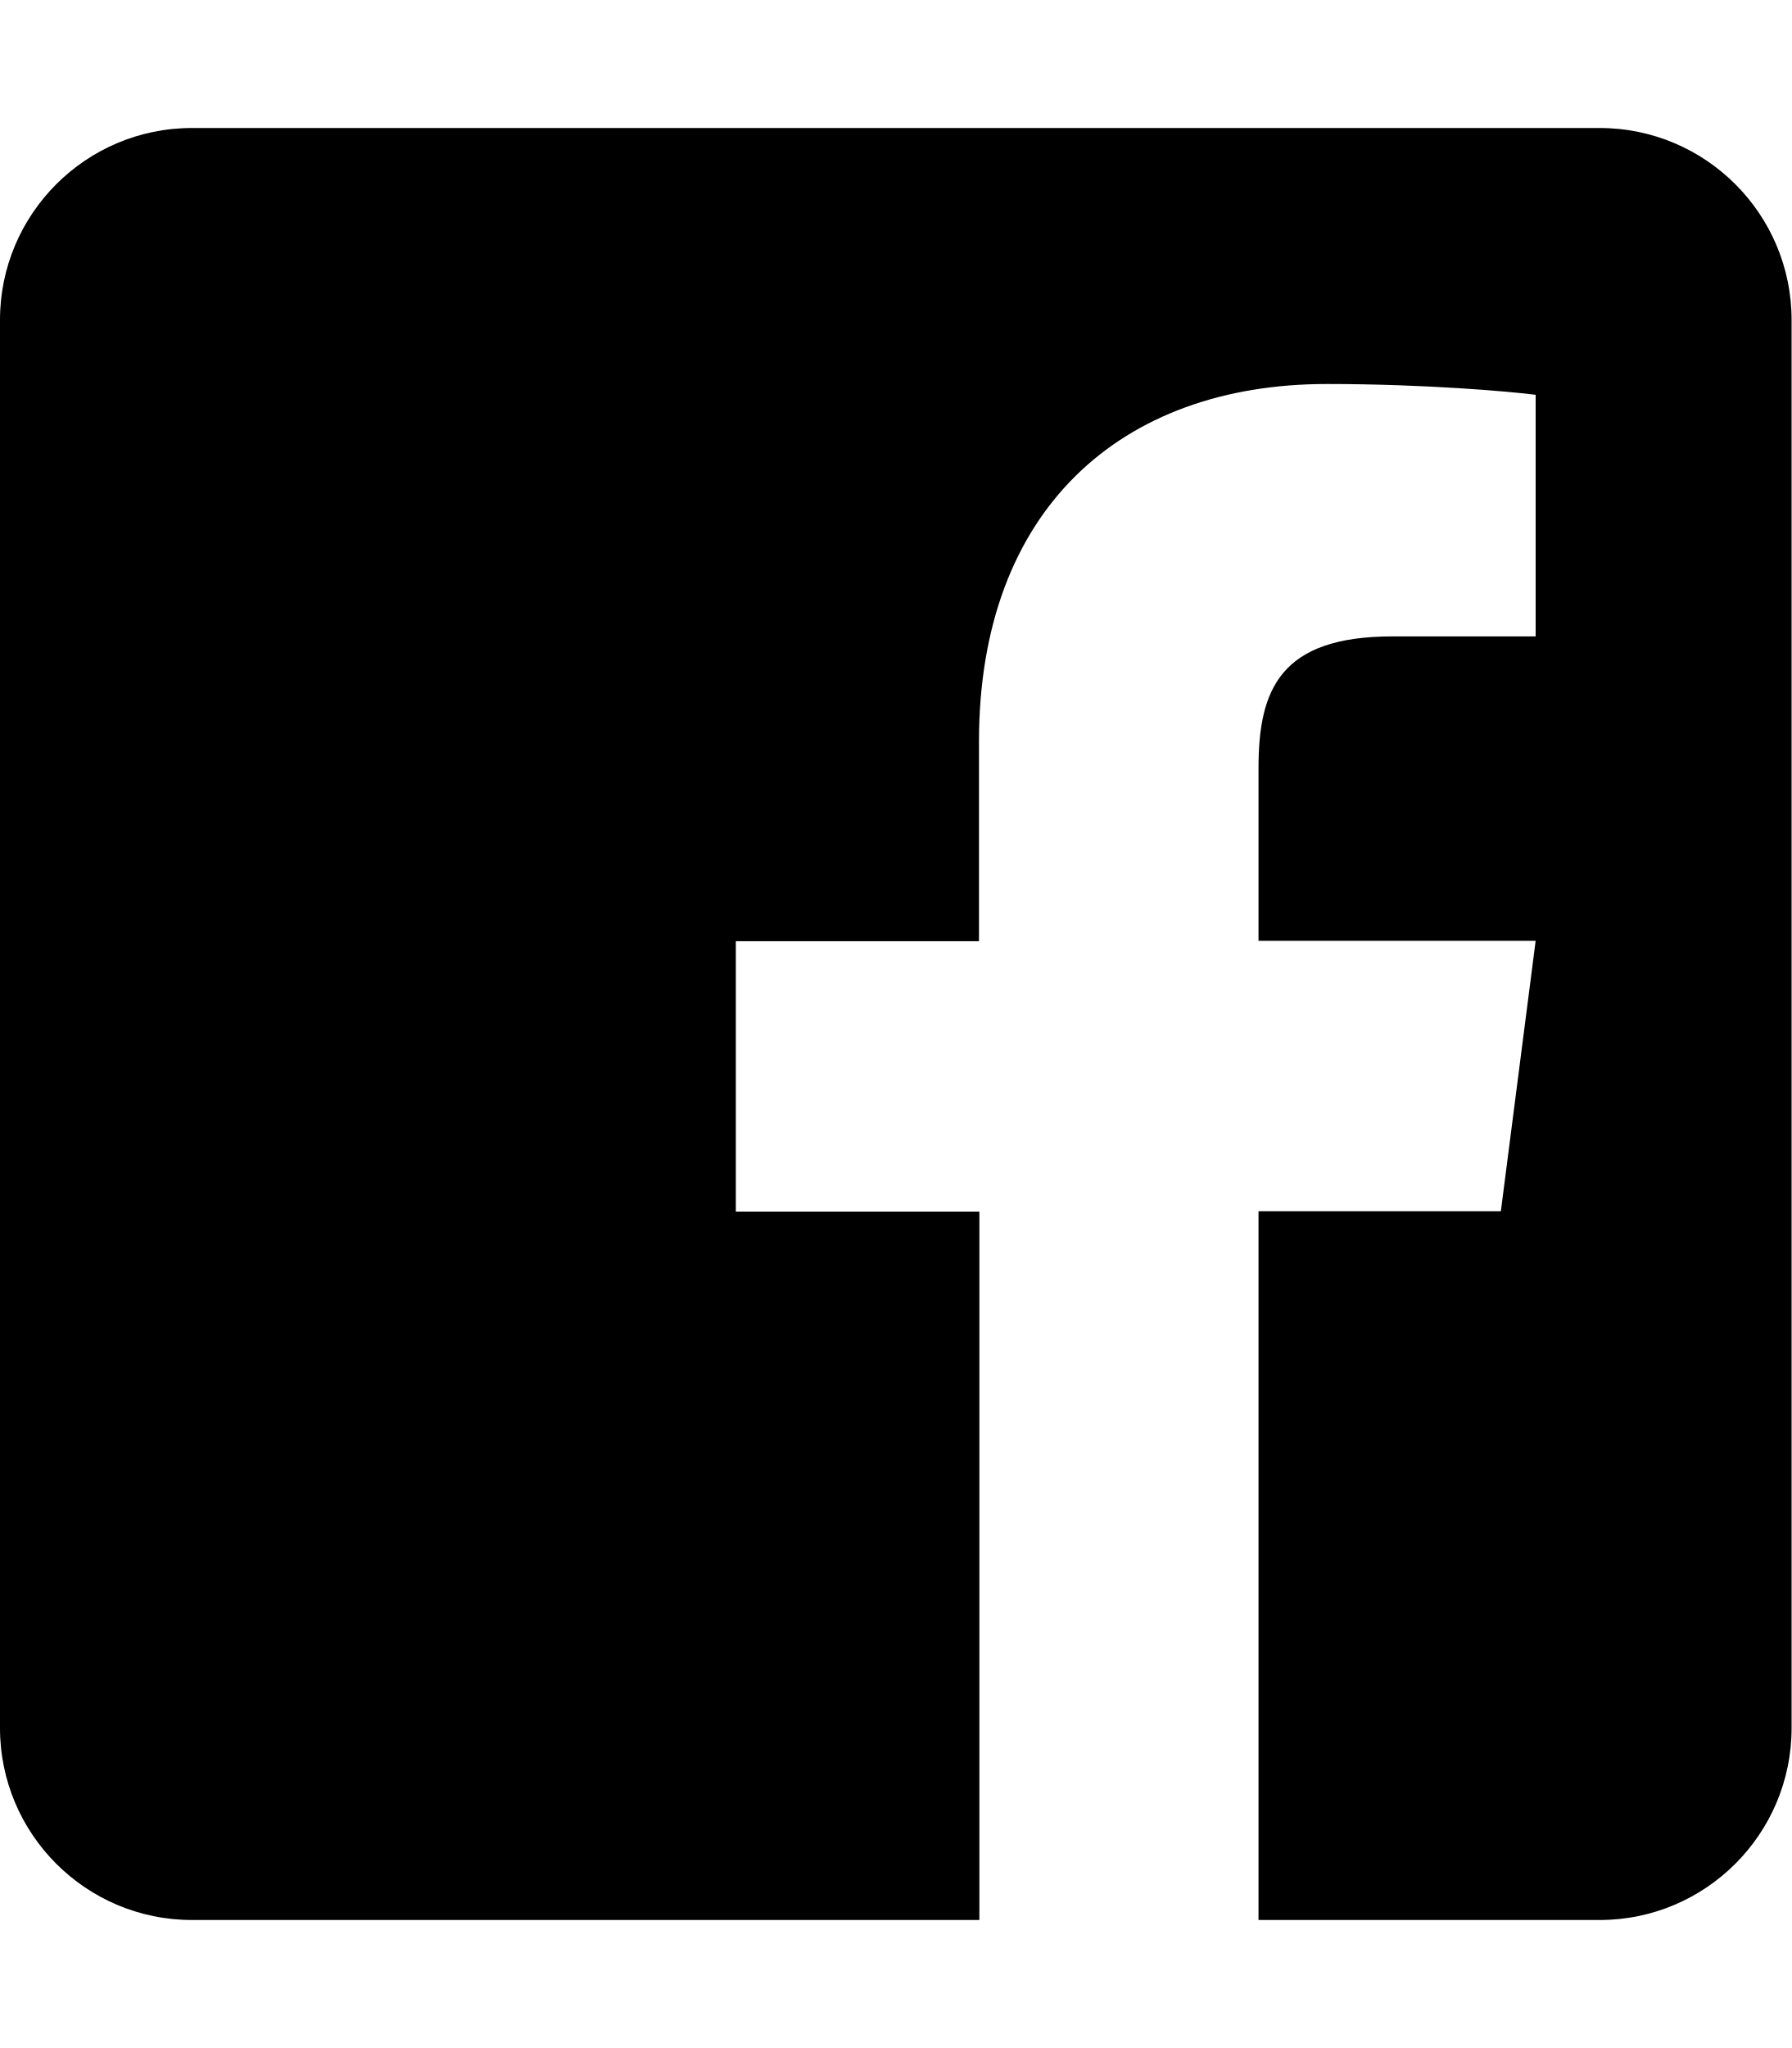
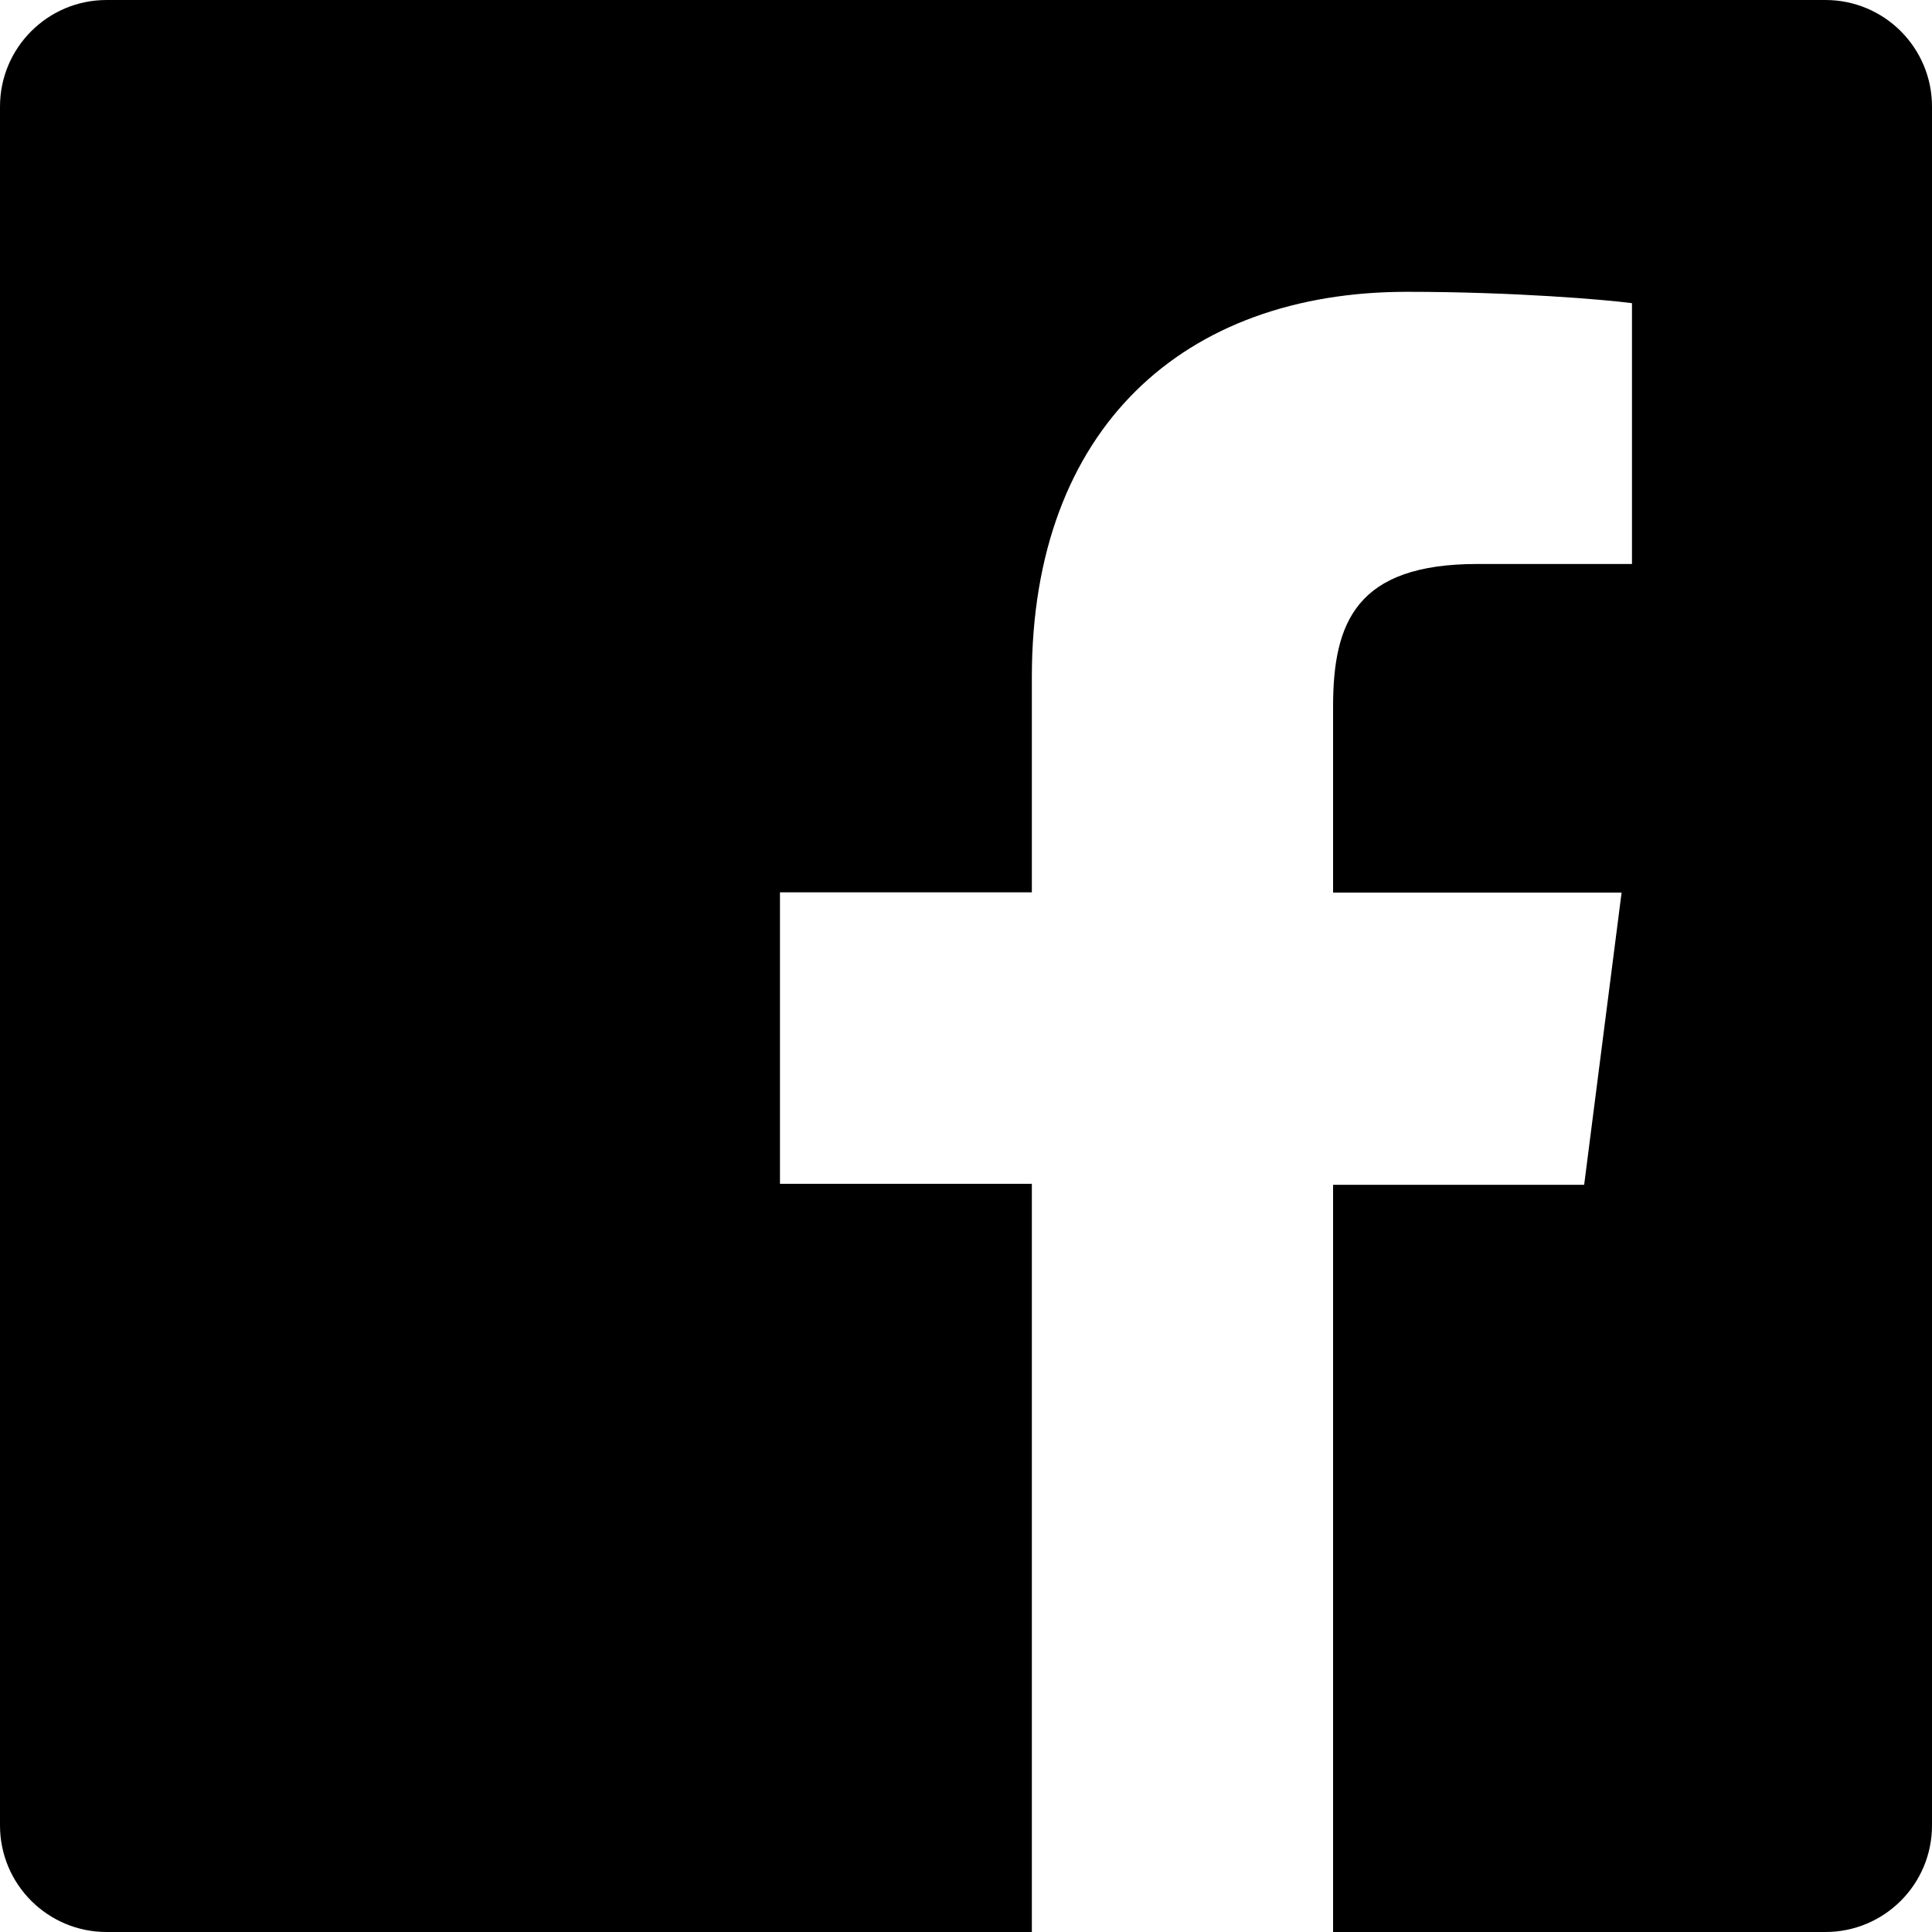
- <svg xmlns="http://www.w3.org/2000/svg" viewBox="0 0 448 512">
-   <path d="m448 80v352c0 26.5-21.5 48-48 48h-85.3v-177.2h60.6l8.7-67.6h-69.3v-43.2c0-19.6 5.4-32.9 33.5-32.9h35.8v-60.4c-6.2-.8-27.4-2.7-52.2-2.7-51.6 0-87 31.5-87 89.4v49.9h-60.8v67.6h60.9v177.1h-196.9c-26.5 0-48-21.5-48-48v-352c0-26.5 21.5-48 48-48h352c26.5 0 48 21.5 48 48z" />
+ <svg xmlns="http://www.w3.org/2000/svg" role="img" viewBox="0 0 24 24">
+   <path d="M22.676 0H1.324C.593 0 0 .593 0 1.324v21.352C0 23.408.593 24 1.324 24h11.494v-9.294H9.689v-3.621h3.129V8.41c0-3.099 1.894-4.785 4.659-4.785 1.325 0 2.464.097 2.796.141v3.24h-1.921c-1.5 0-1.792.721-1.792 1.771v2.311h3.584l-.465 3.63H16.56V24h6.115c.733 0 1.325-.592 1.325-1.324V1.324C24 .593 23.408 0 22.676 0" />
</svg>
